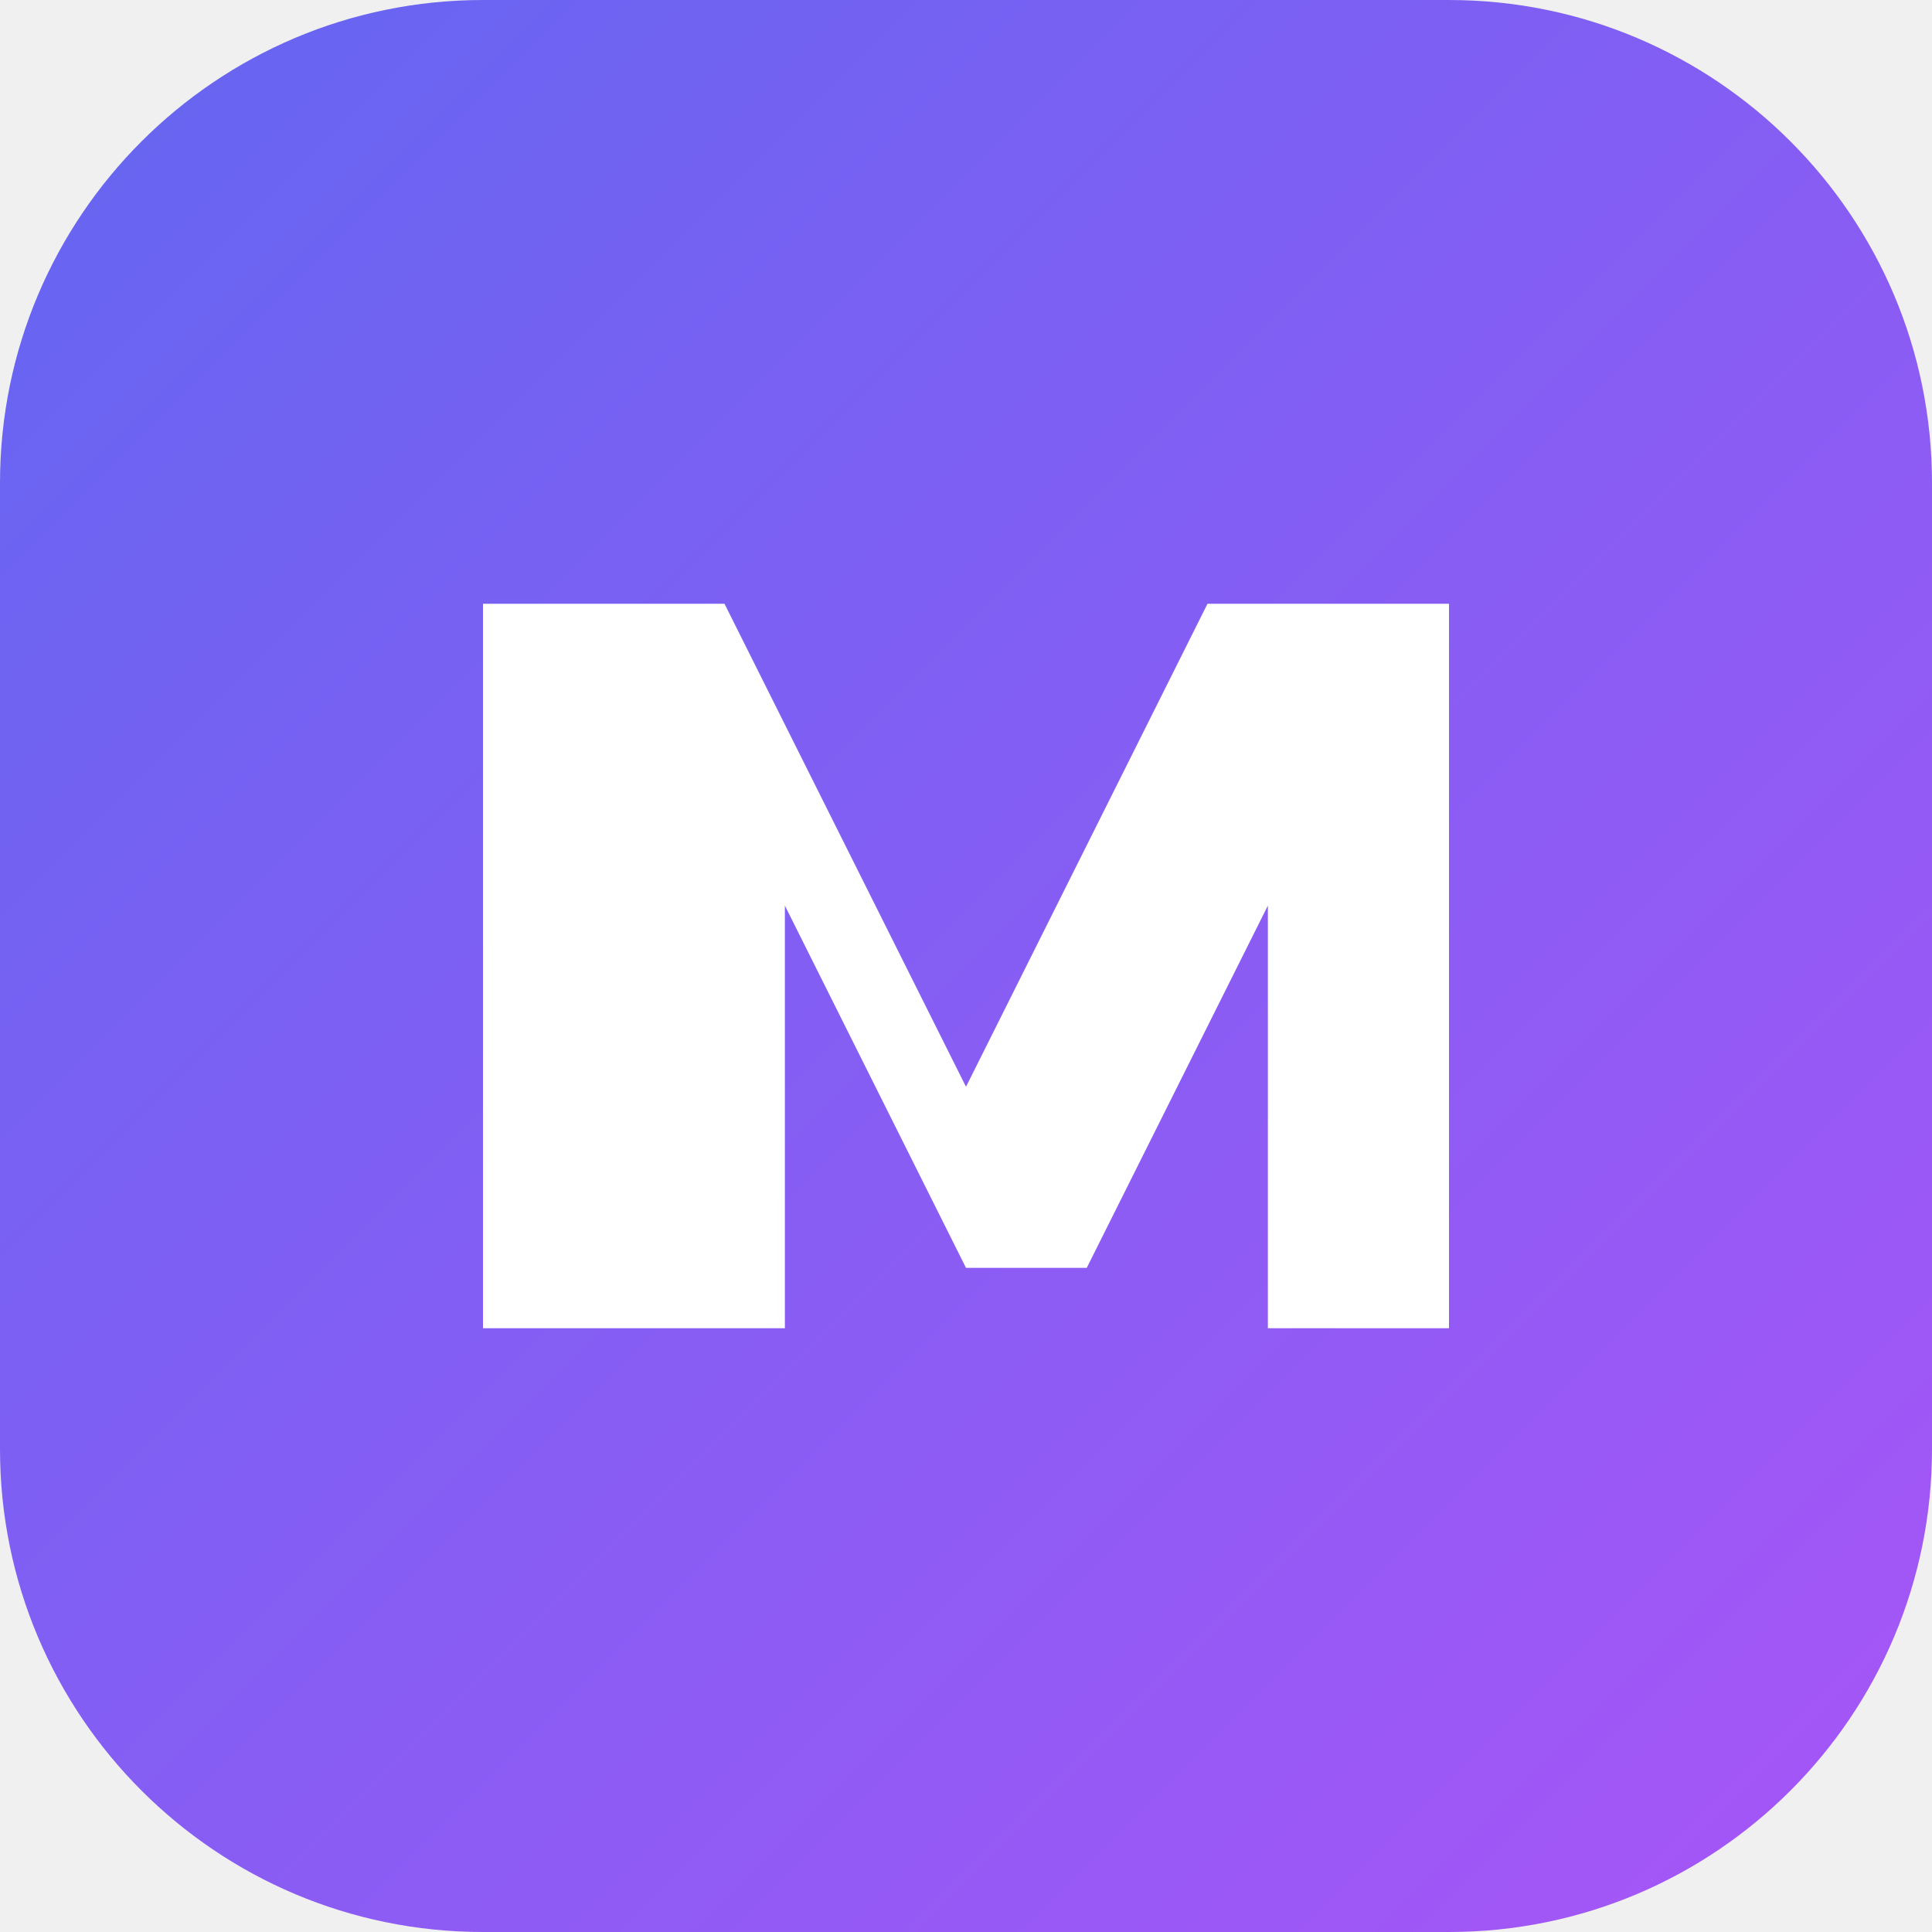
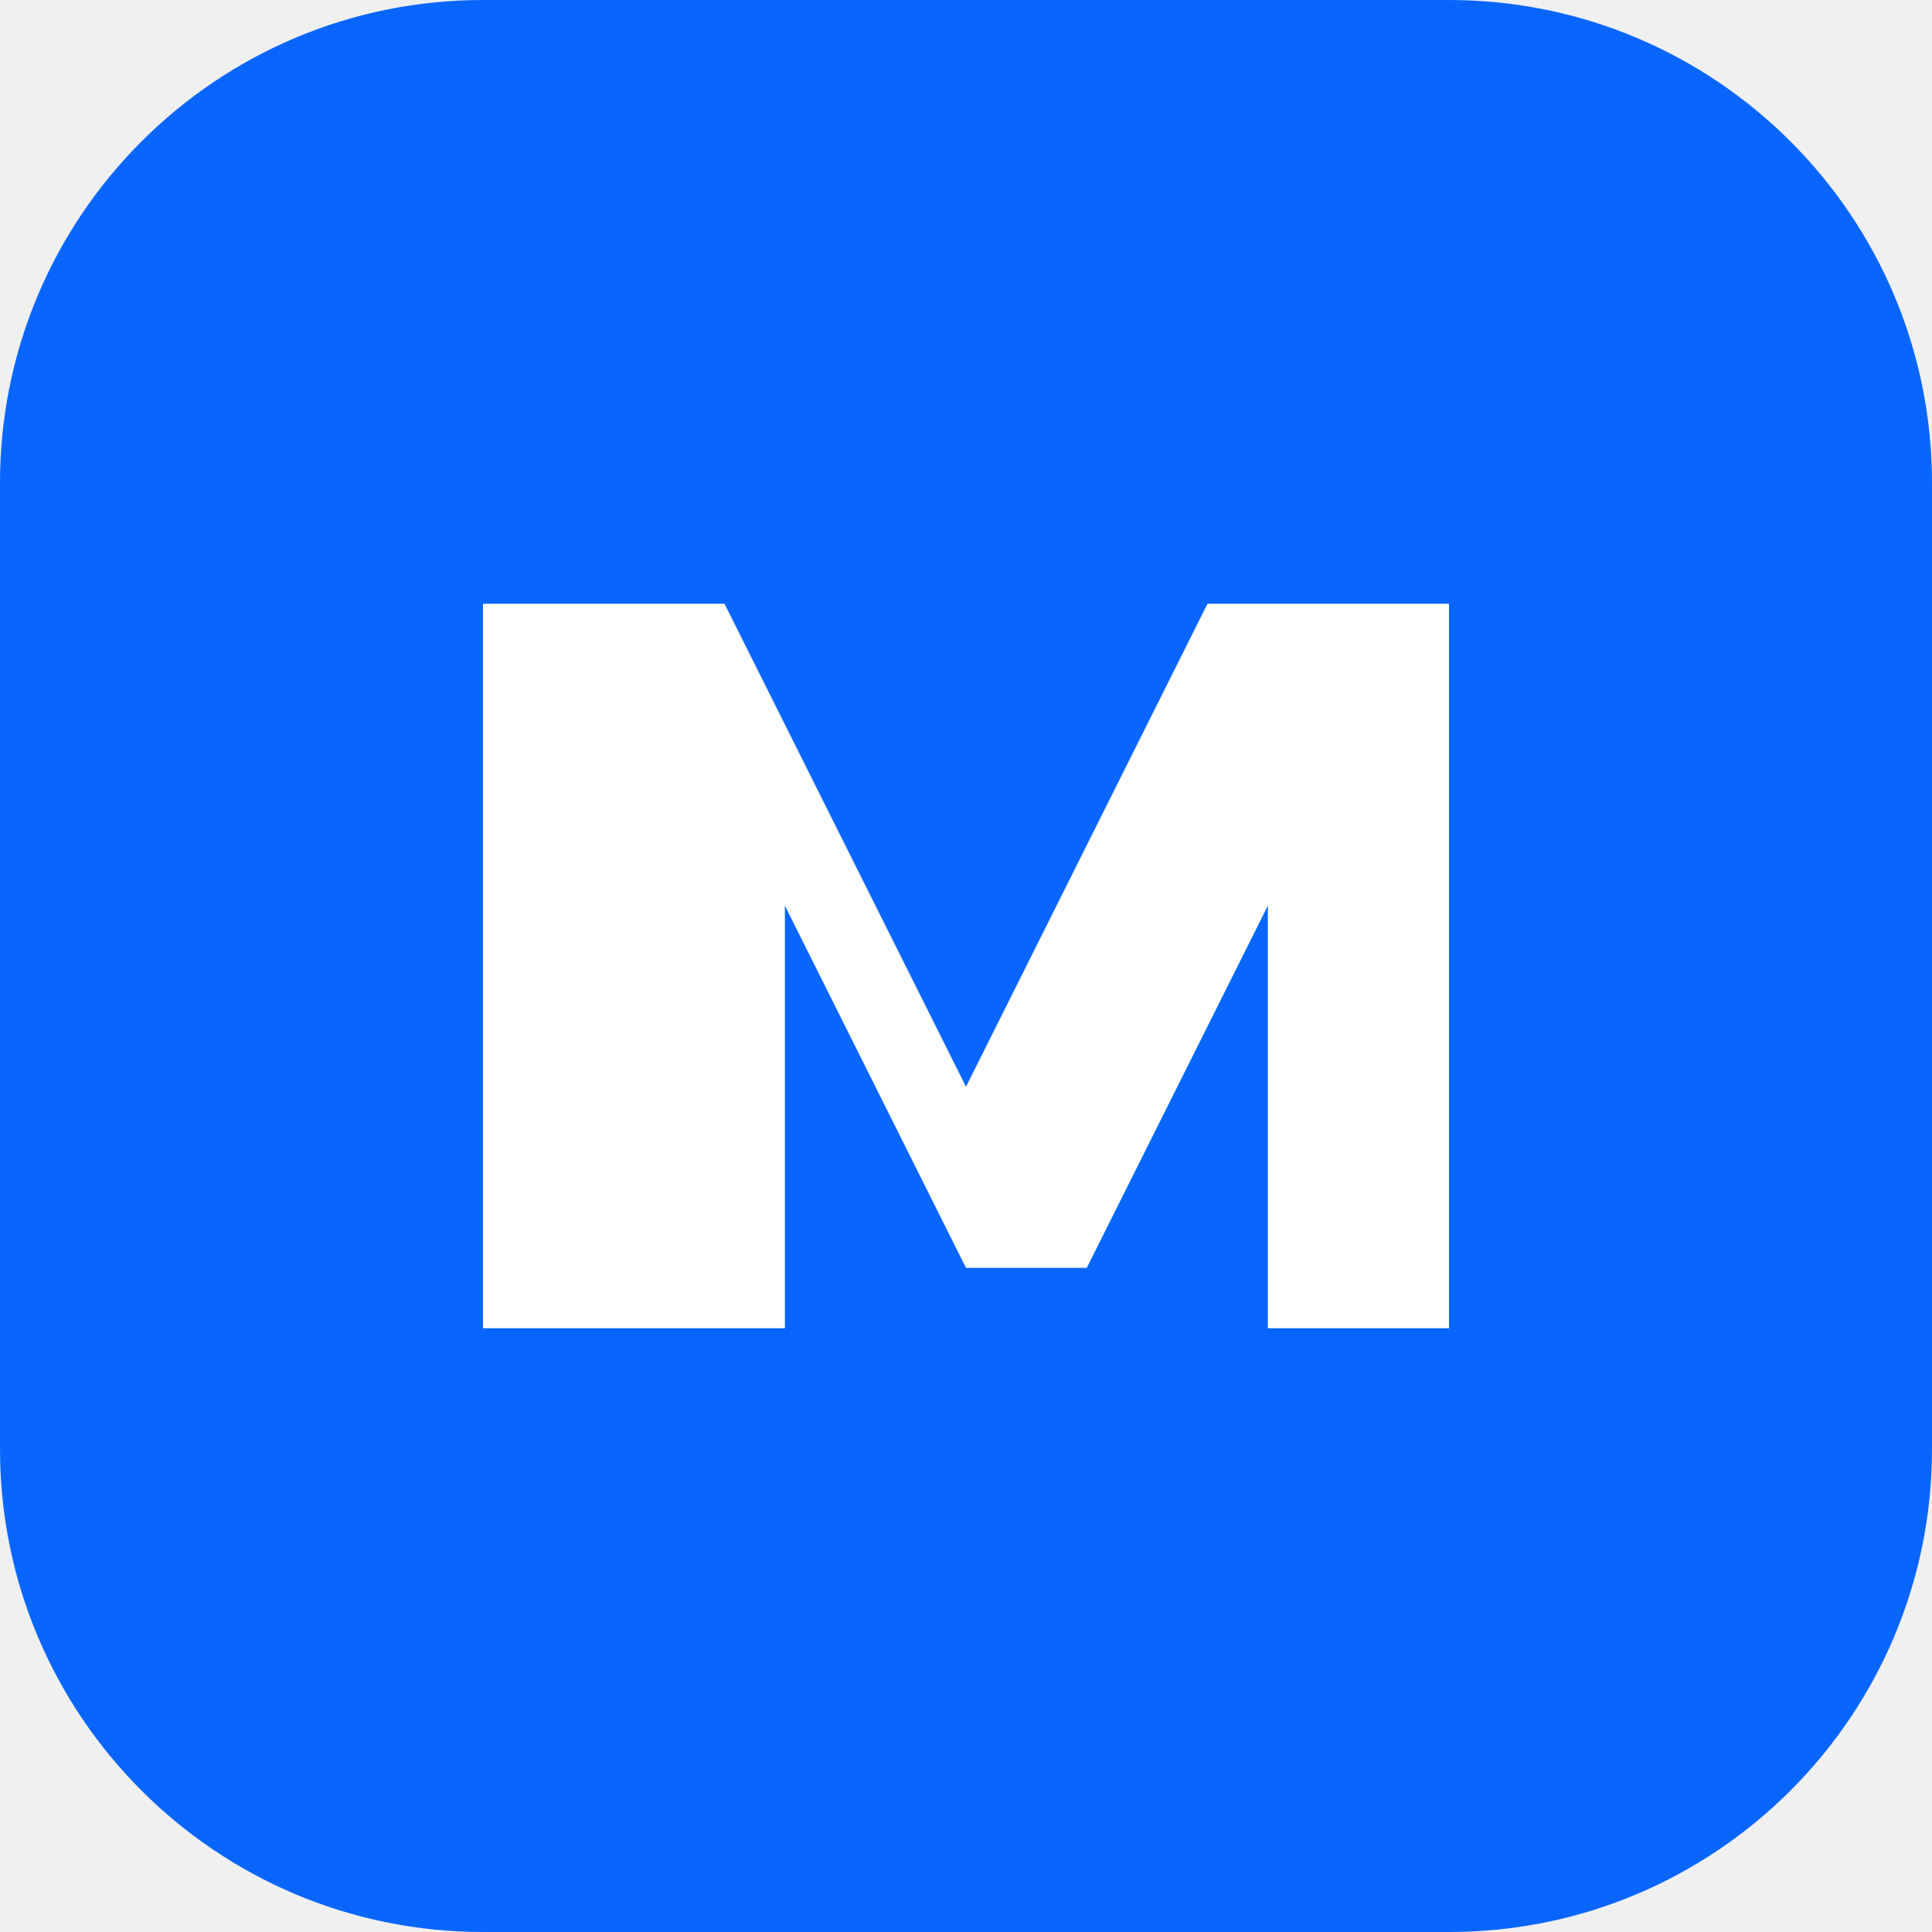
<svg xmlns="http://www.w3.org/2000/svg" viewBox="0 0 32 32" fill="none">
-   <defs>
-     <linearGradient id="g" x1="0%" y1="0%" x2="100%" y2="100%">
-       <stop offset="0%" style="stop-color:#6366f1" />
-       <stop offset="100%" style="stop-color:#a855f7" />
-     </linearGradient>
-   </defs>
-   <rect width="32" height="32" rx="8" fill="url(#g)" />
+   <rect width="32" height="32" rx="8" fill="#0866FF" />
  <path fill="white" d="M8 10h4l4 8 4-8h4v12h-3v-7l-3 6h-2l-3-6v7H8V10z" />
</svg>
